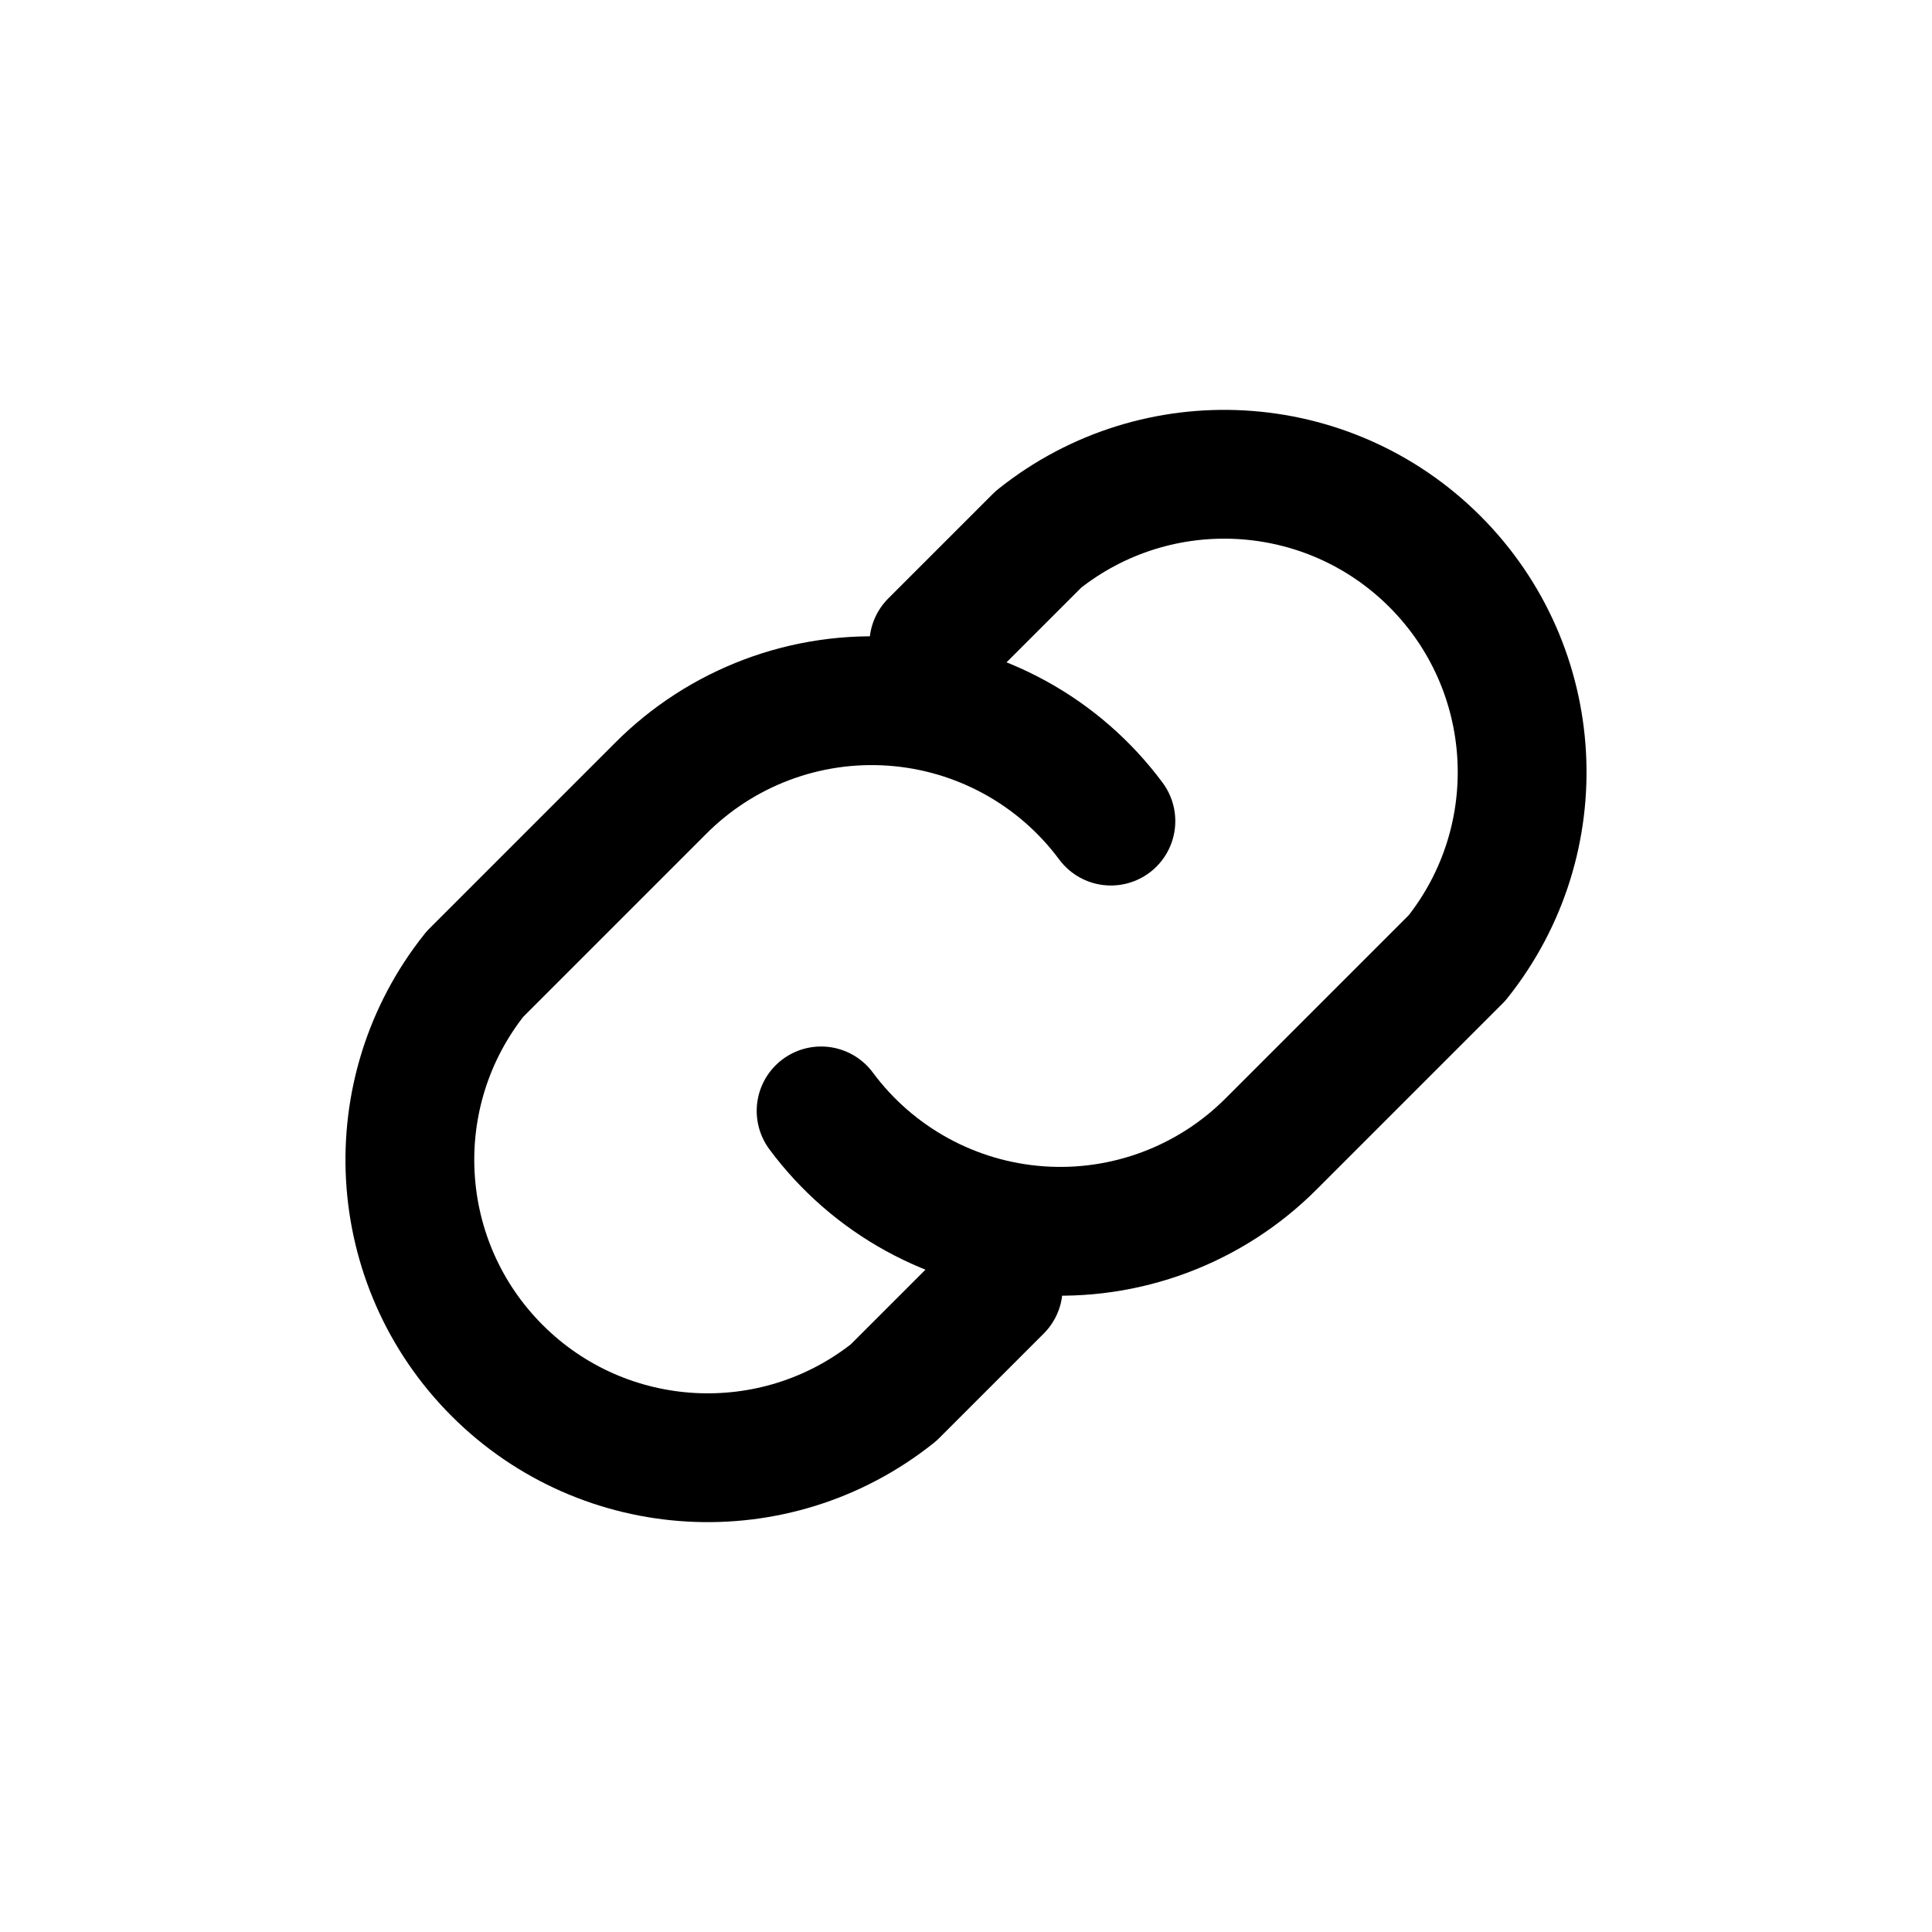
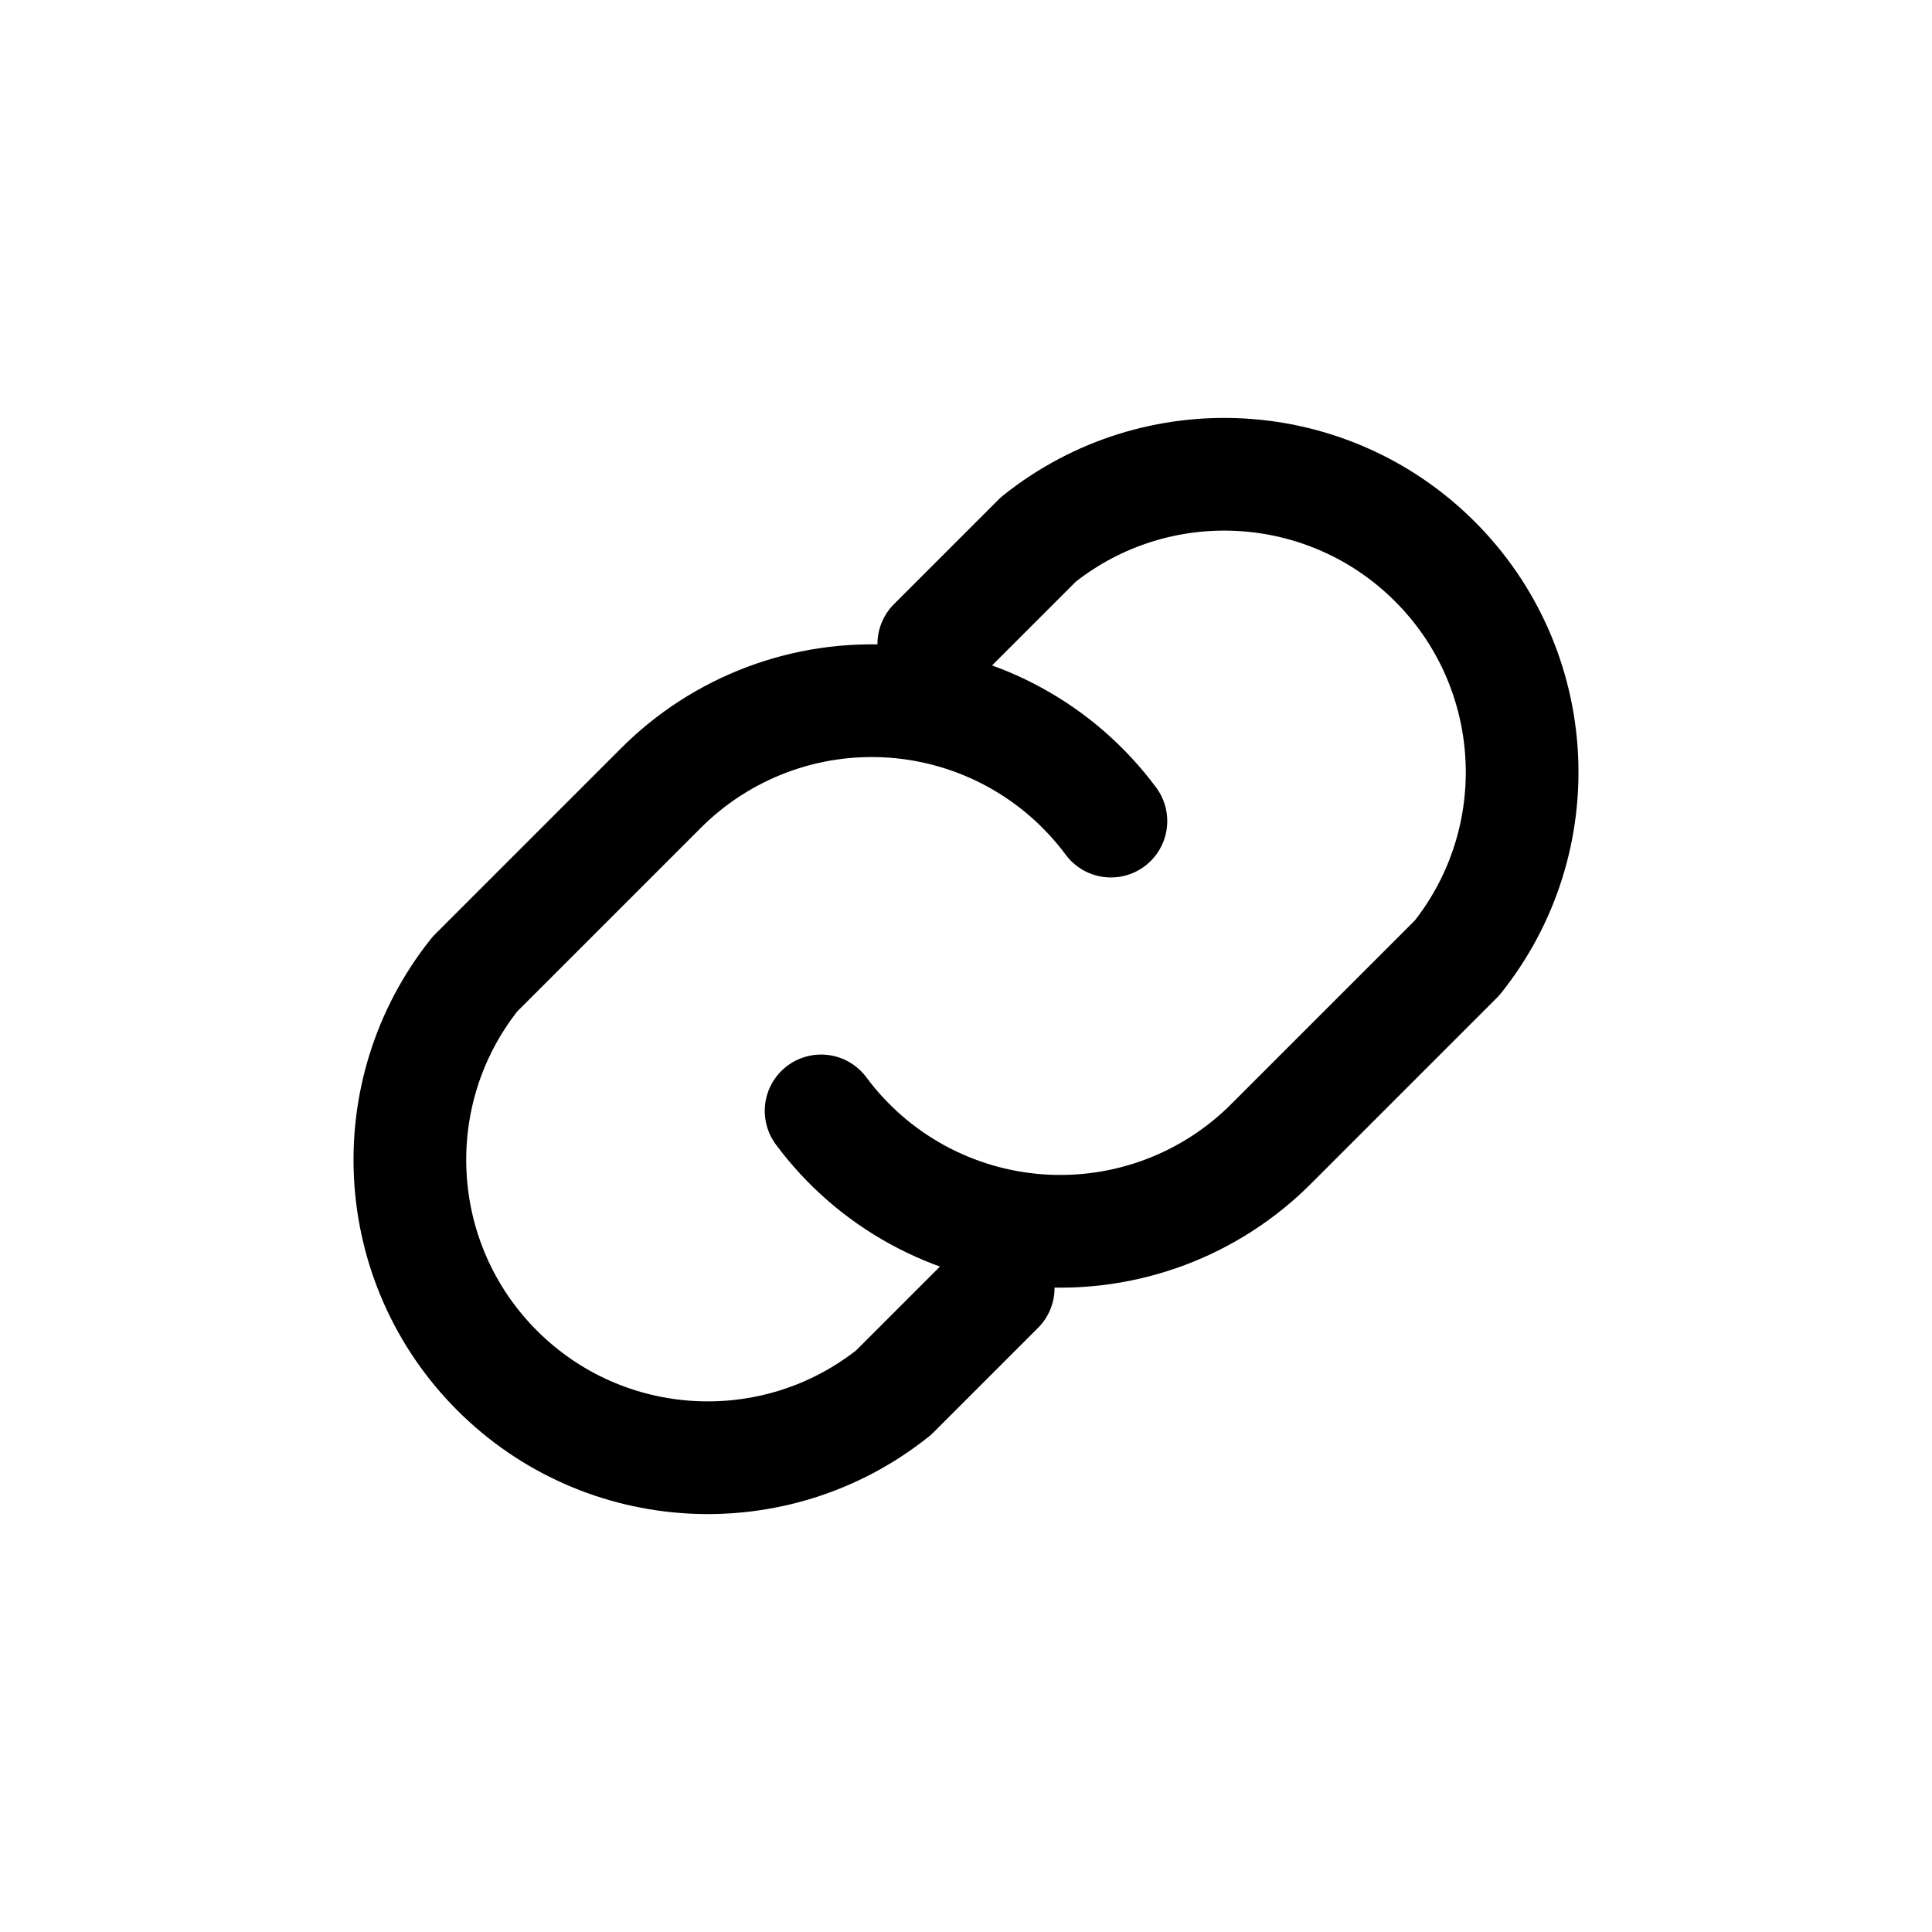
- <svg xmlns="http://www.w3.org/2000/svg" viewBox="0 0 24 24" fill="none" stroke="#000" stroke-width="1.6" stroke-linecap="round" stroke-linejoin="round">
+ <svg xmlns="http://www.w3.org/2000/svg" viewBox="0 0 24 24" fill="none" stroke="#000" stroke-width="1.4" stroke-linecap="round" stroke-linejoin="round">
  <path d="M10.2 13.8a3.7 3.7 0 0 0 5.6.4l2.3-2.3a3.7 3.7 0 0 0-5.2-5.2l-1.3 1.3" />
  <path d="M13.8 10.2a3.7 3.7 0 0 0-5.6-.4l-2.3 2.3a3.7 3.7 0 0 0 5.2 5.2l1.3-1.3" />
</svg>
